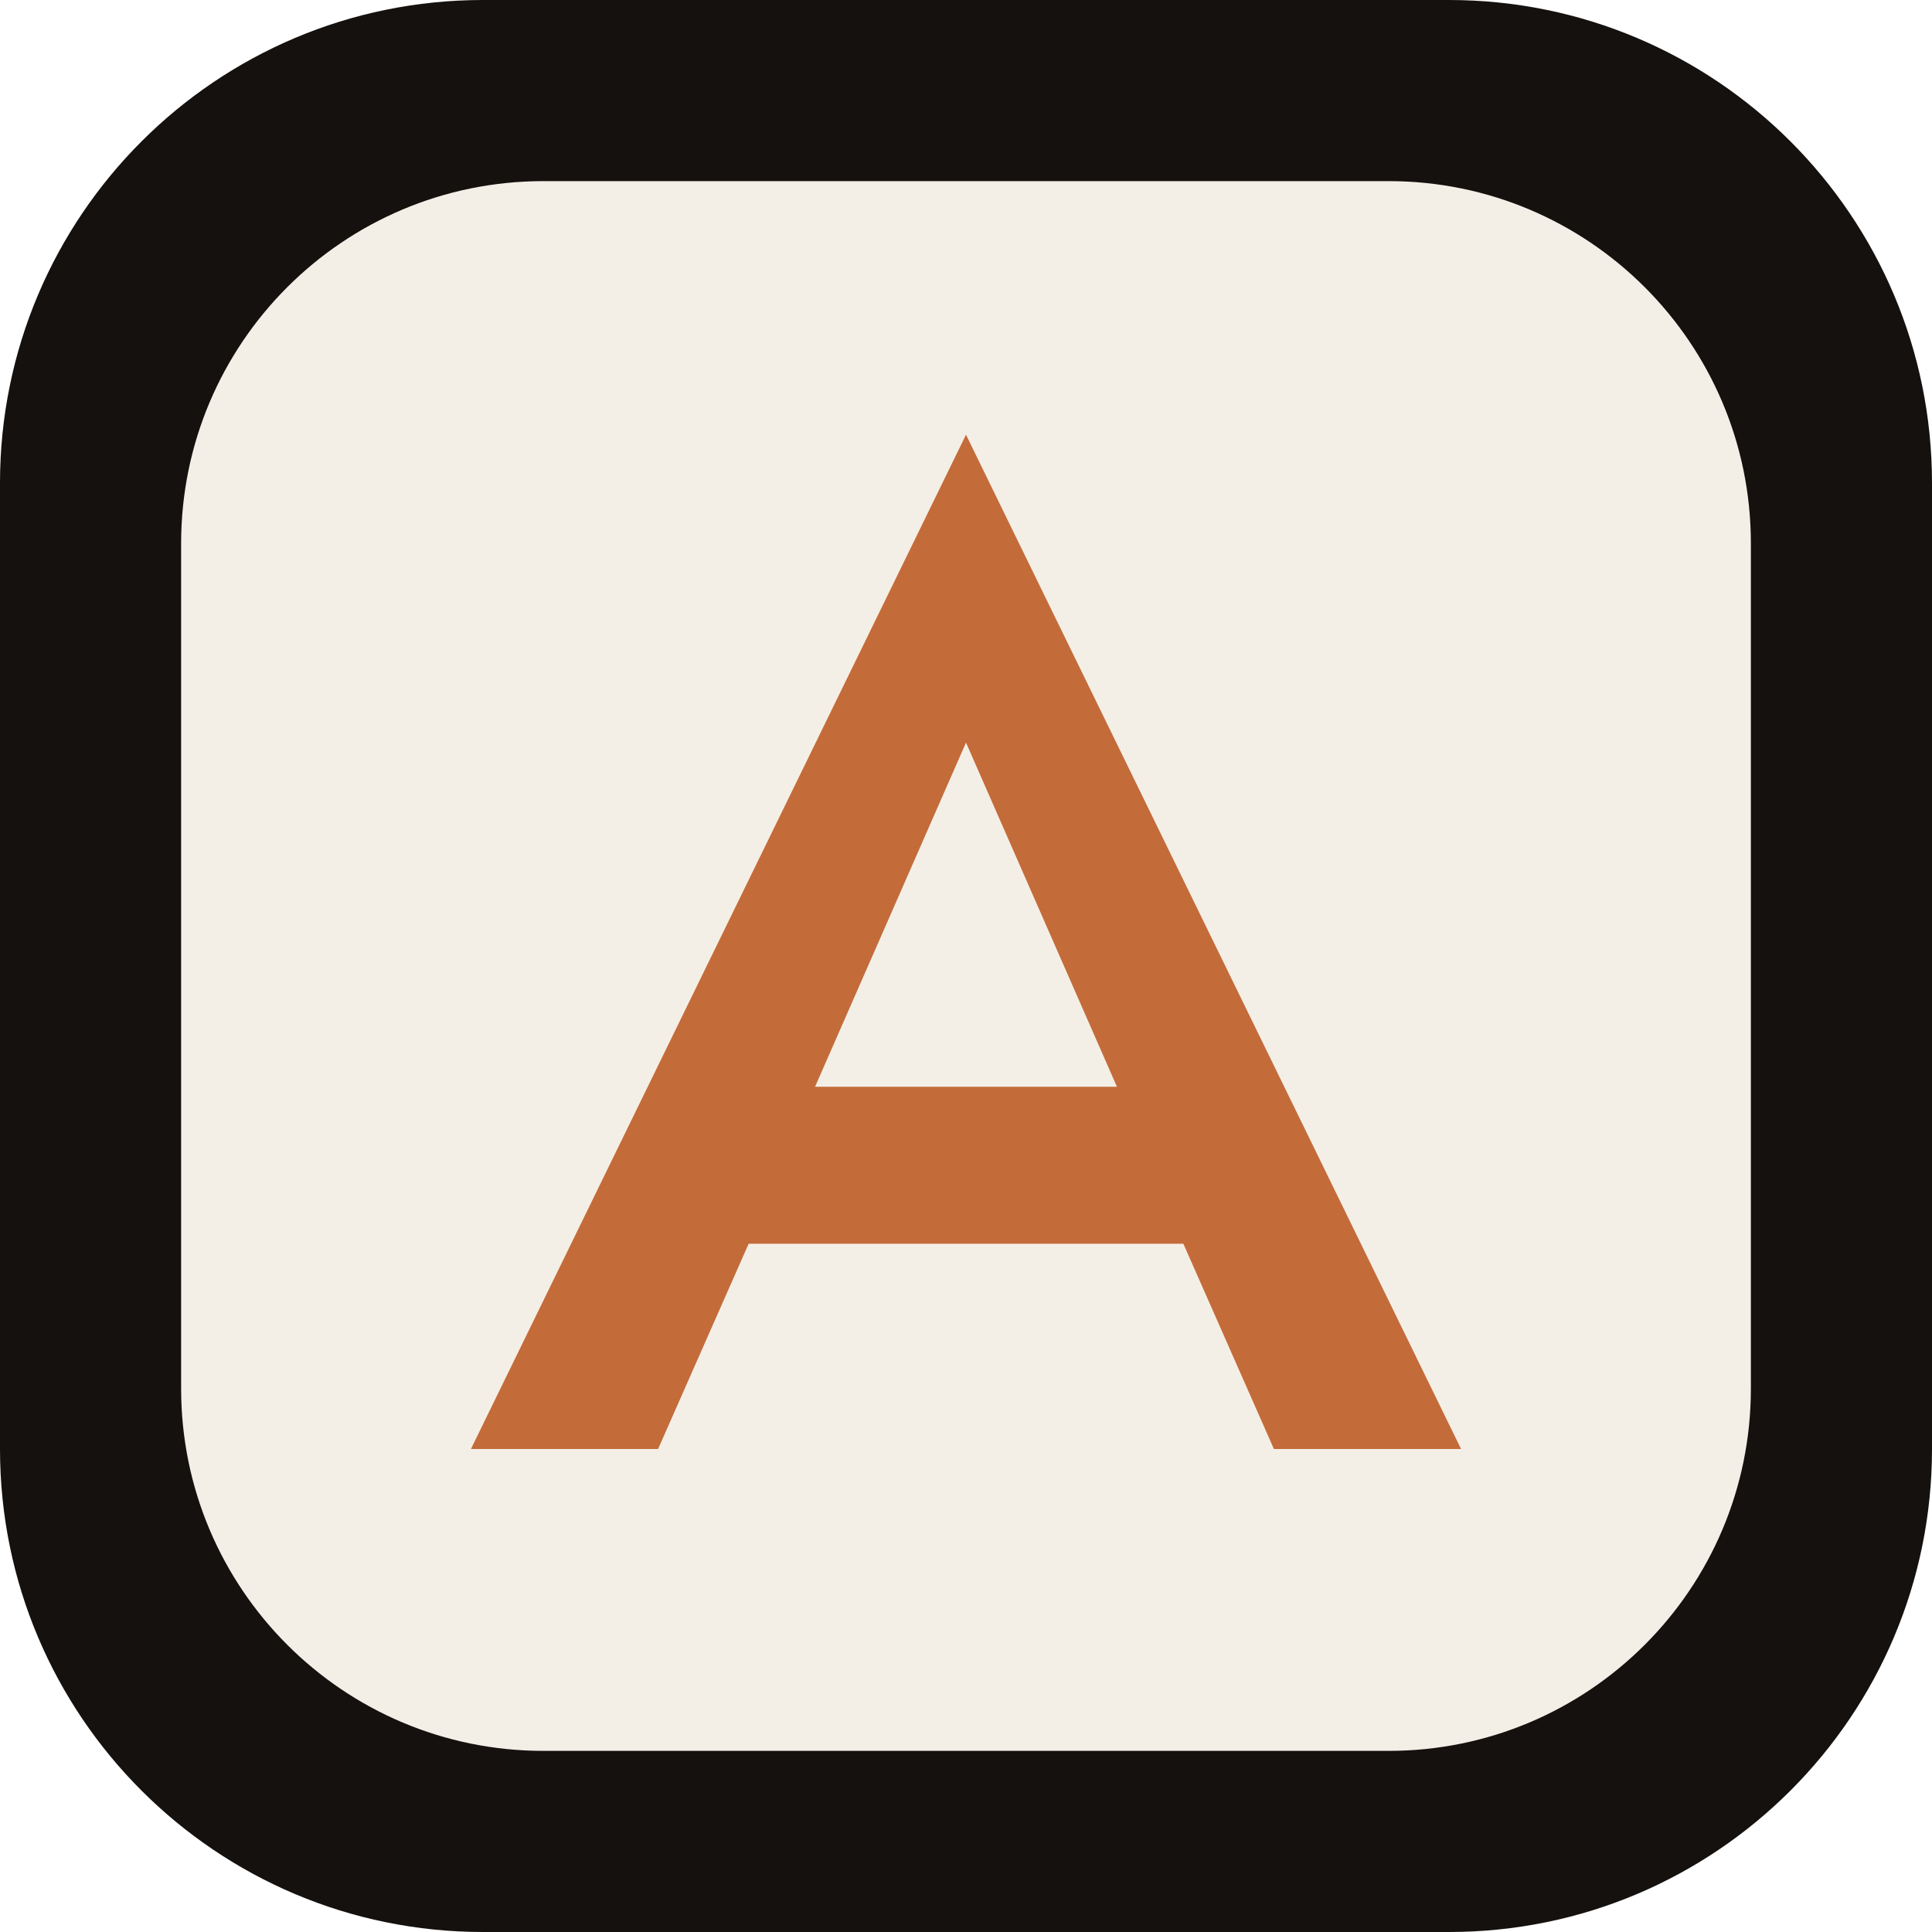
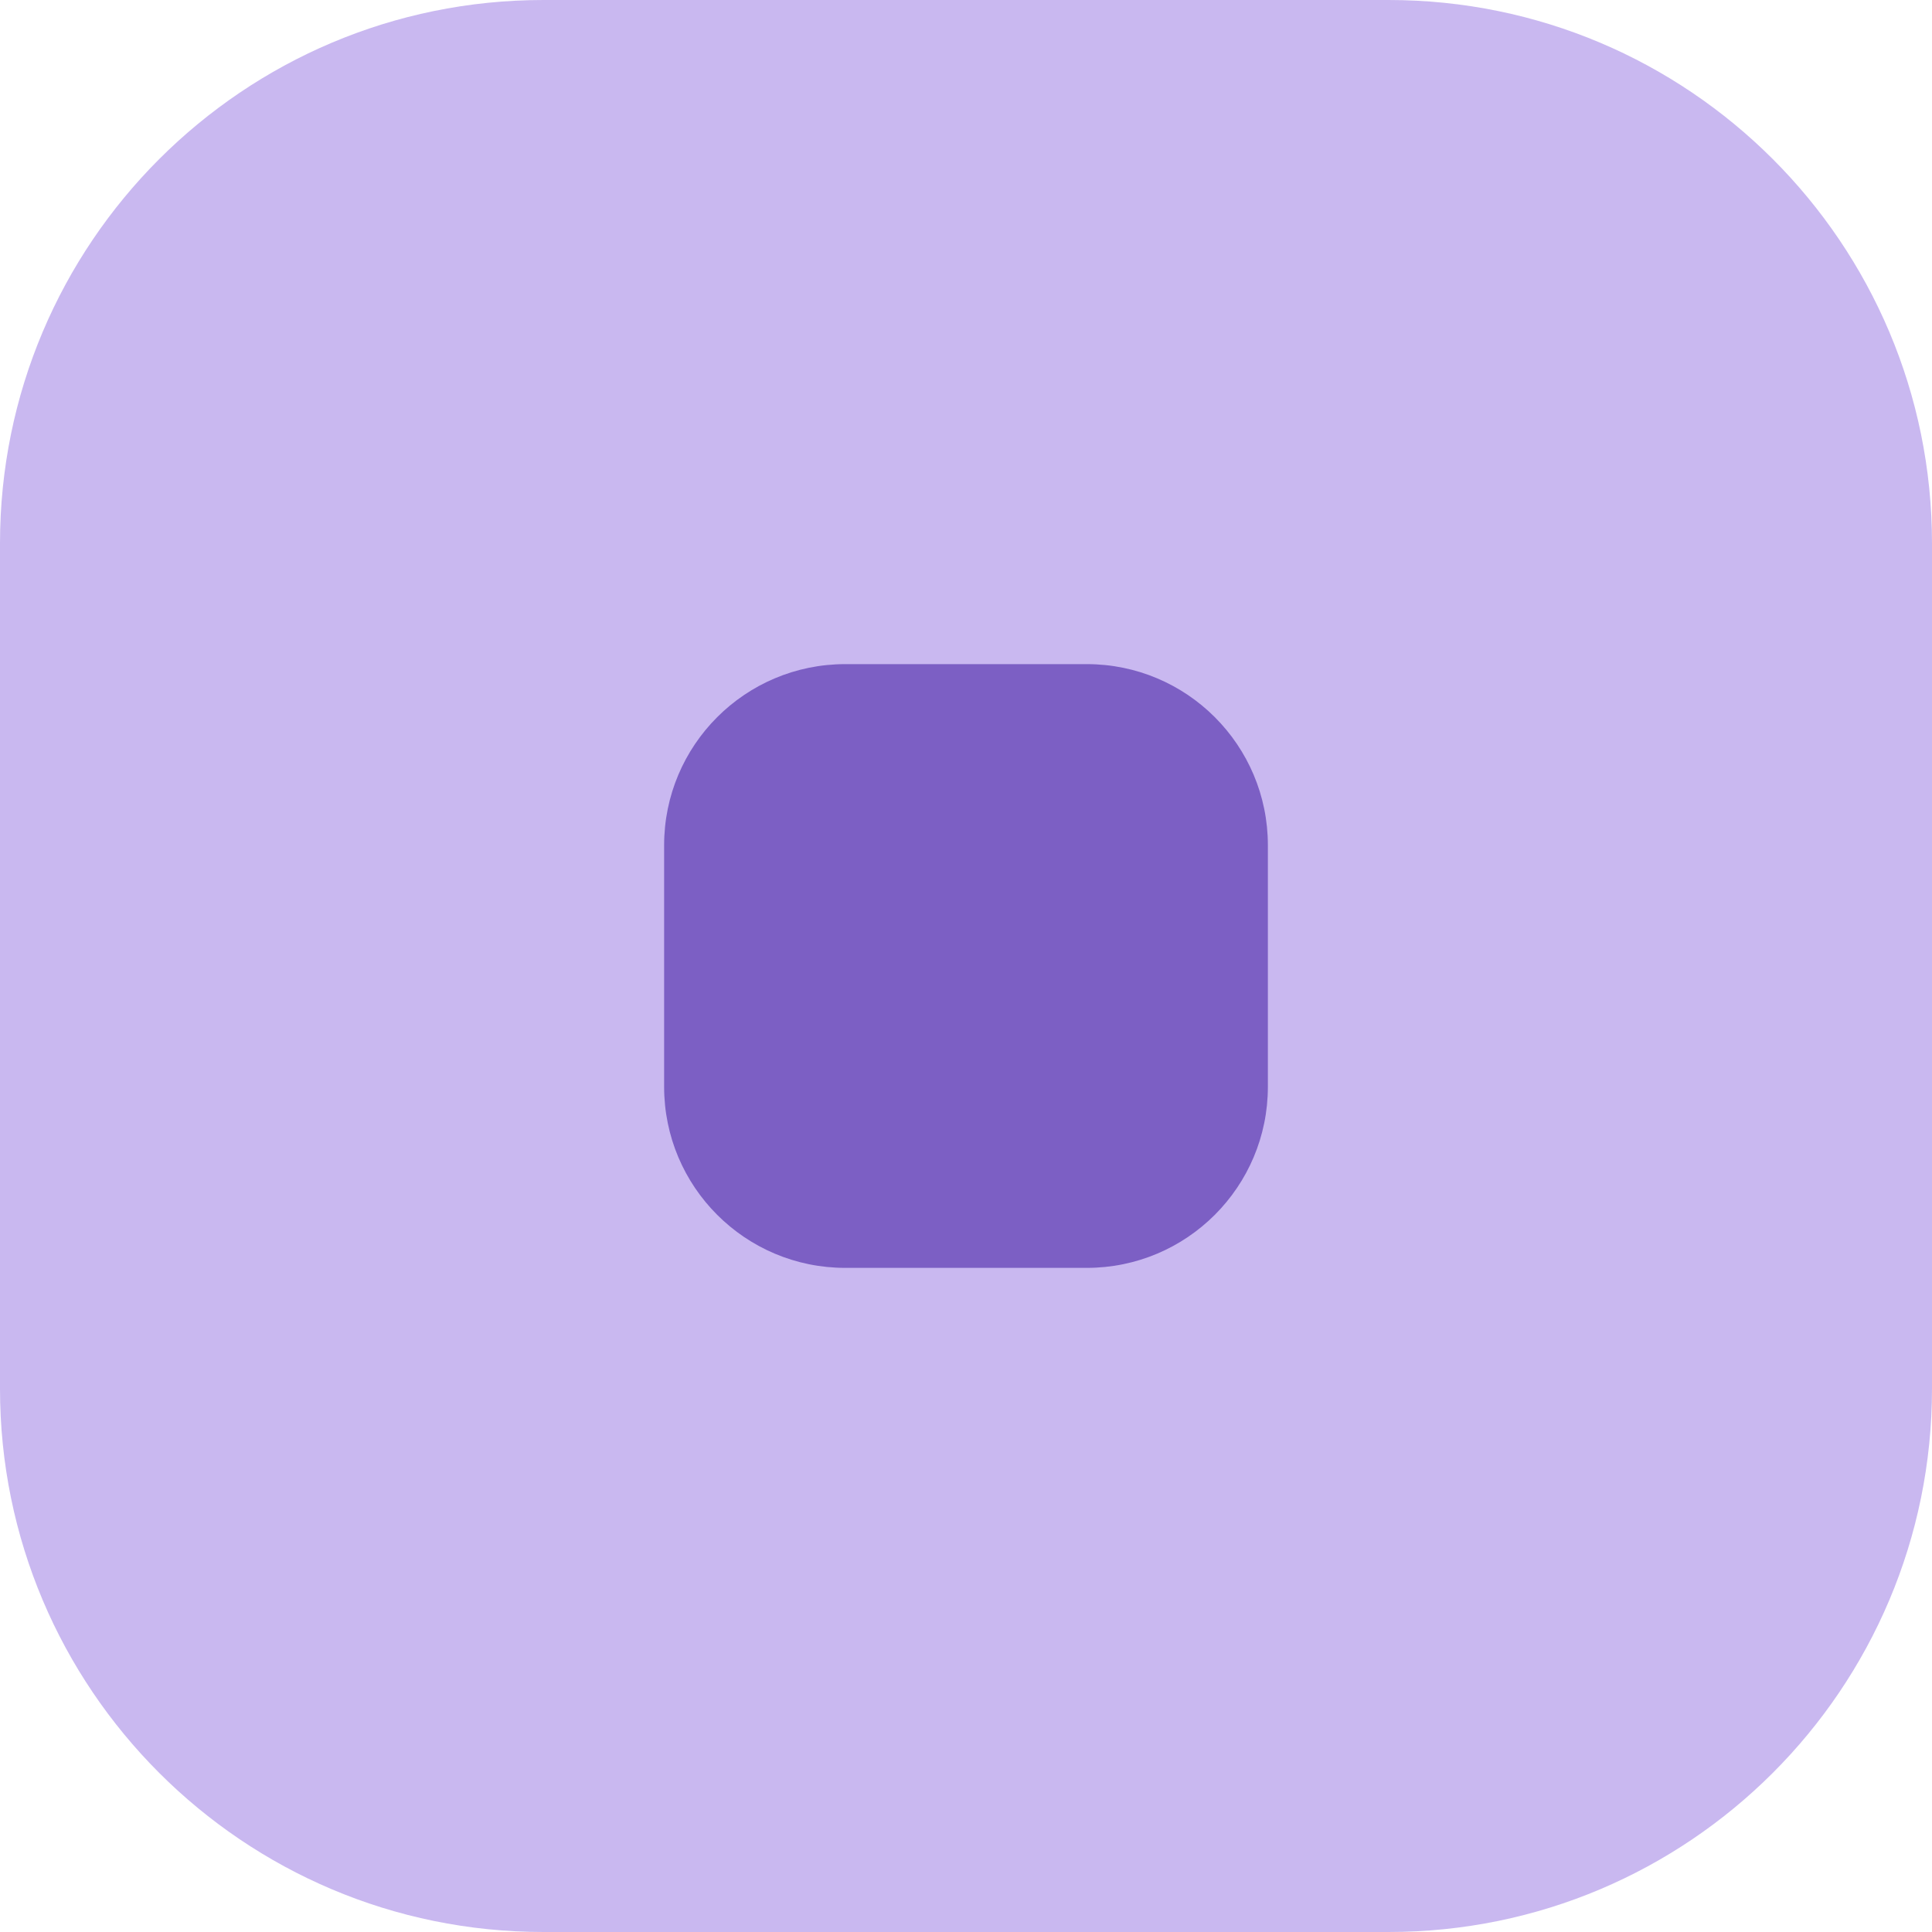
<svg xmlns="http://www.w3.org/2000/svg" viewBox="0 0 32 32" role="img" aria-label="Atelier">
-   <rect width="32" height="32" rx="8" fill="#14110F" />
-   <rect x="3" y="3" width="26" height="26" rx="6" fill="#F4EFE6" />
-   <path d="M16 7.2L24.2 24h-3.1l-1.5-3.4H12.4L10.9 24H7.8L16 7.2zm0 5.1l-2.5 5.7h5L16 12.3z" fill="#C46B3A" />
+   <rect width="32" height="32" rx="9" fill="#C9B8F0" />
+   <rect x="11" y="11" width="10" height="10" rx="3" fill="#7C5FC4" />
</svg>
